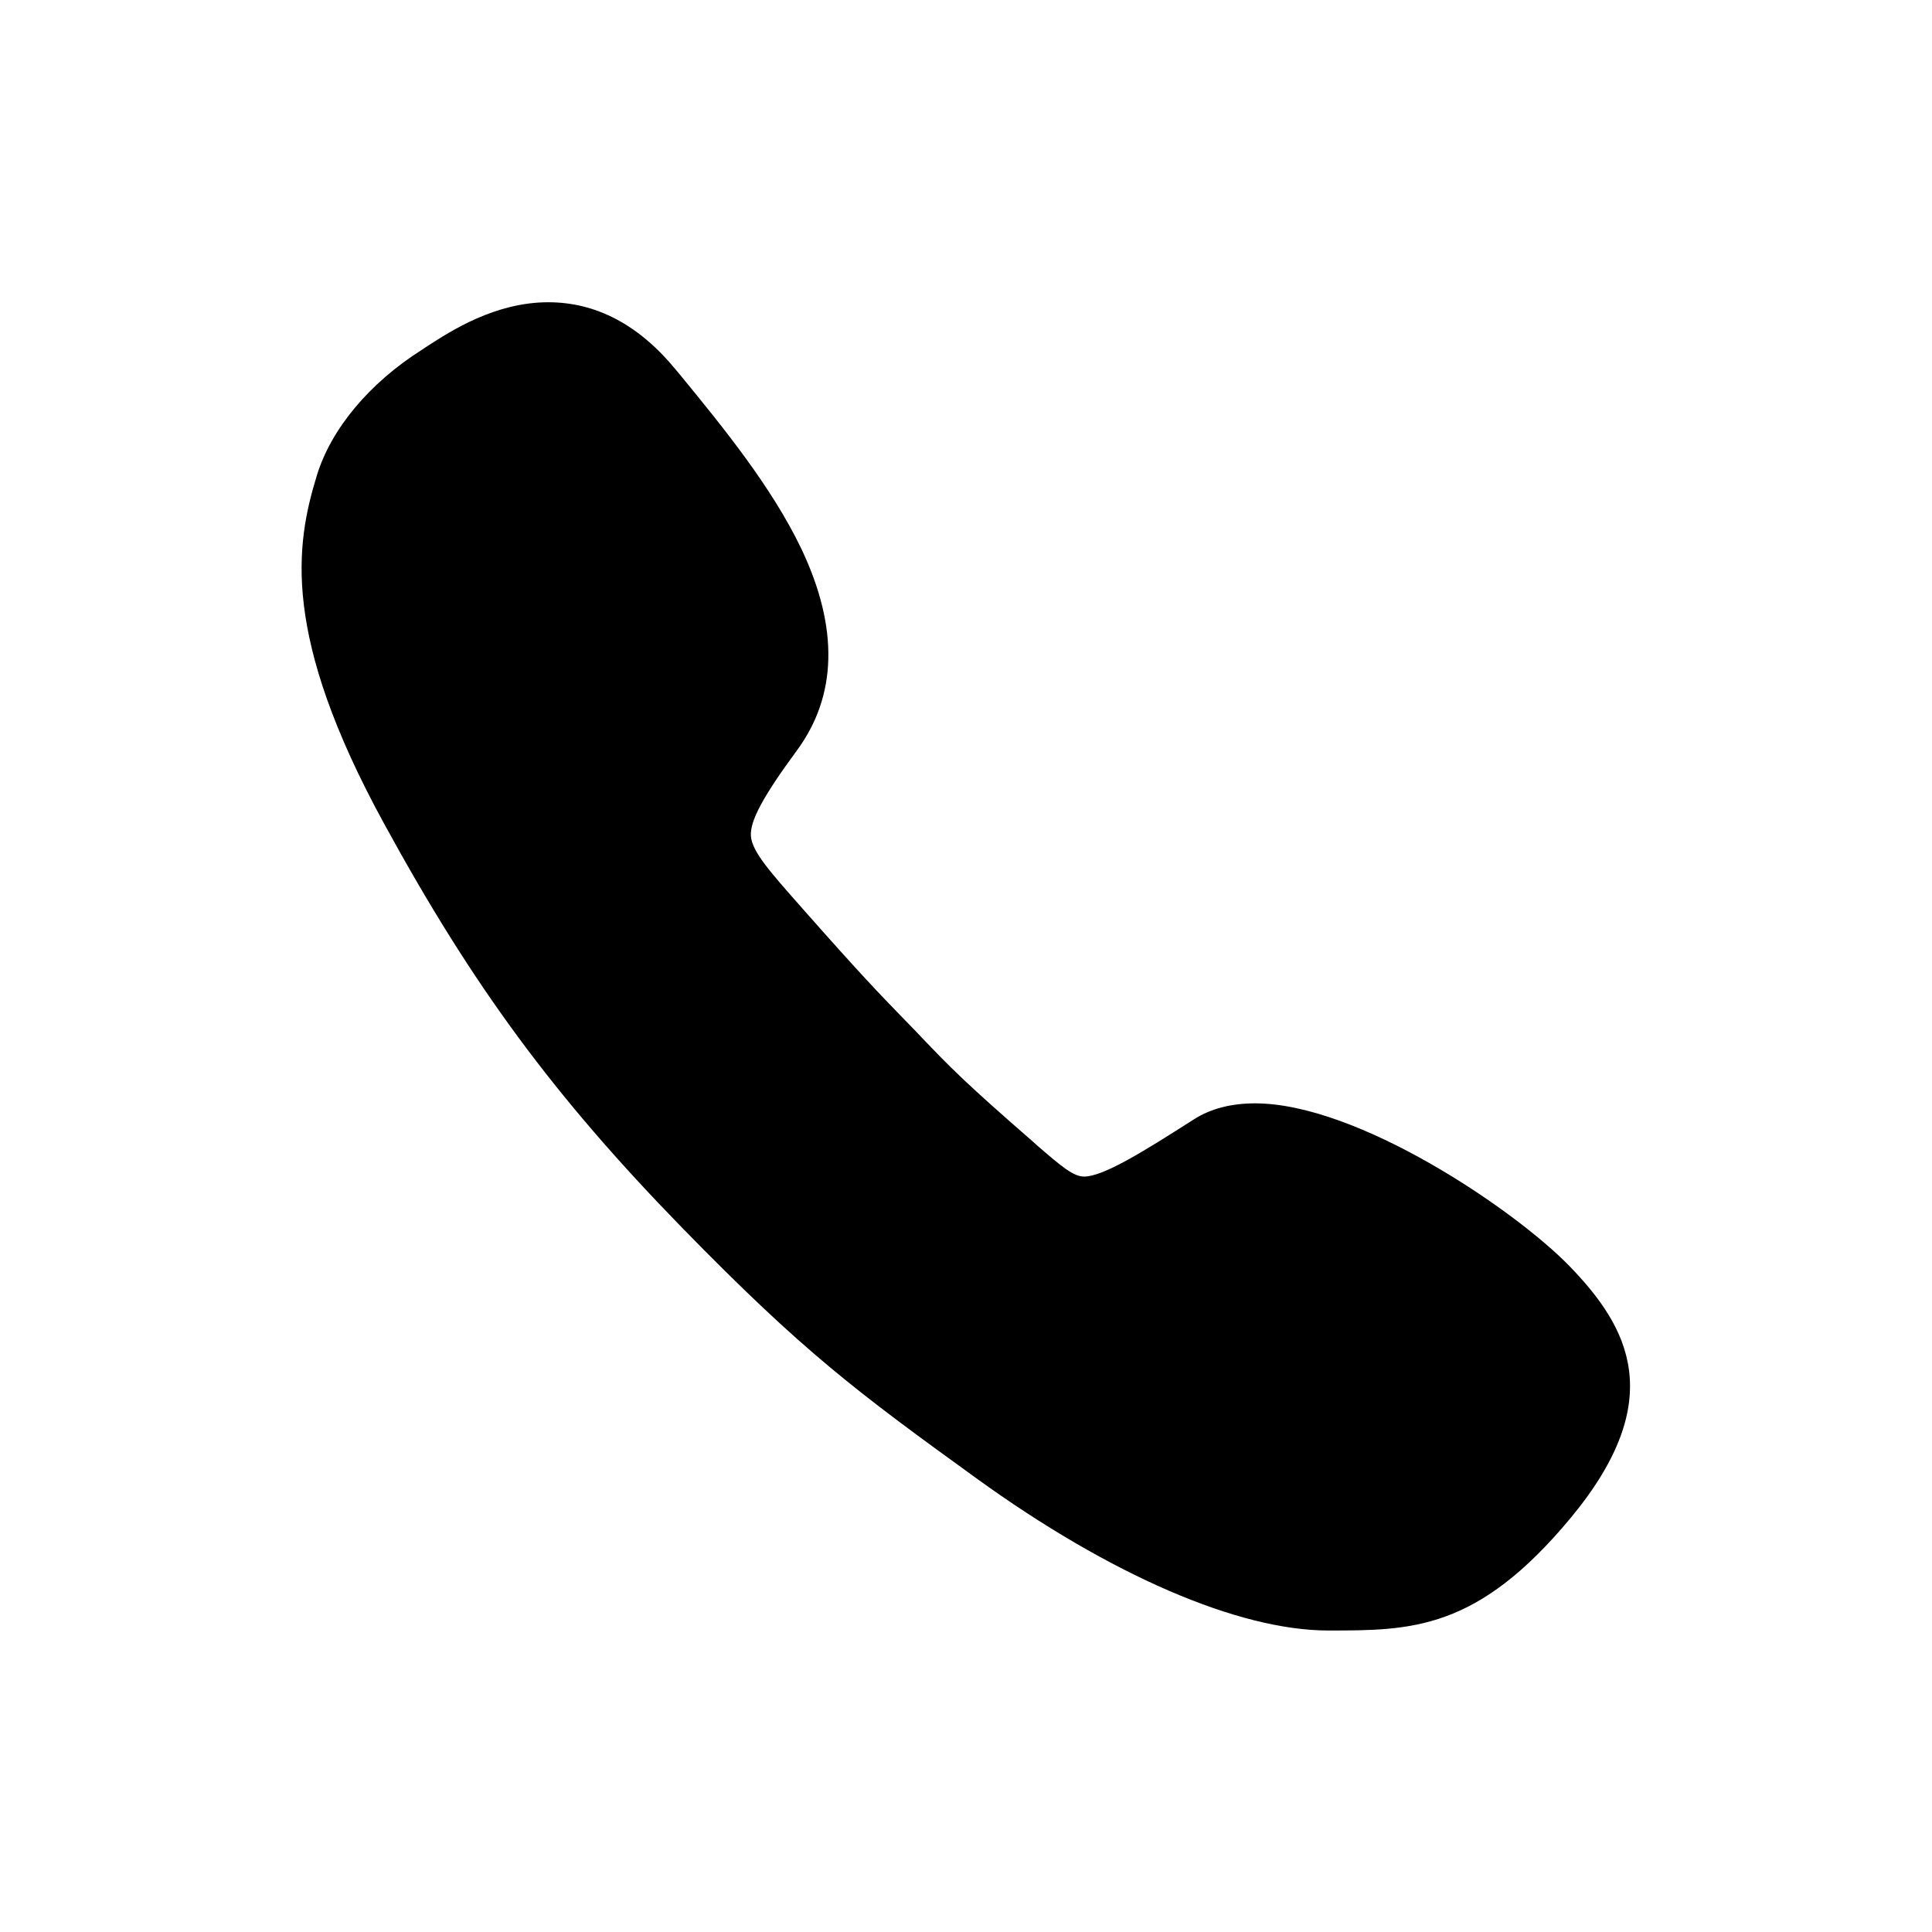
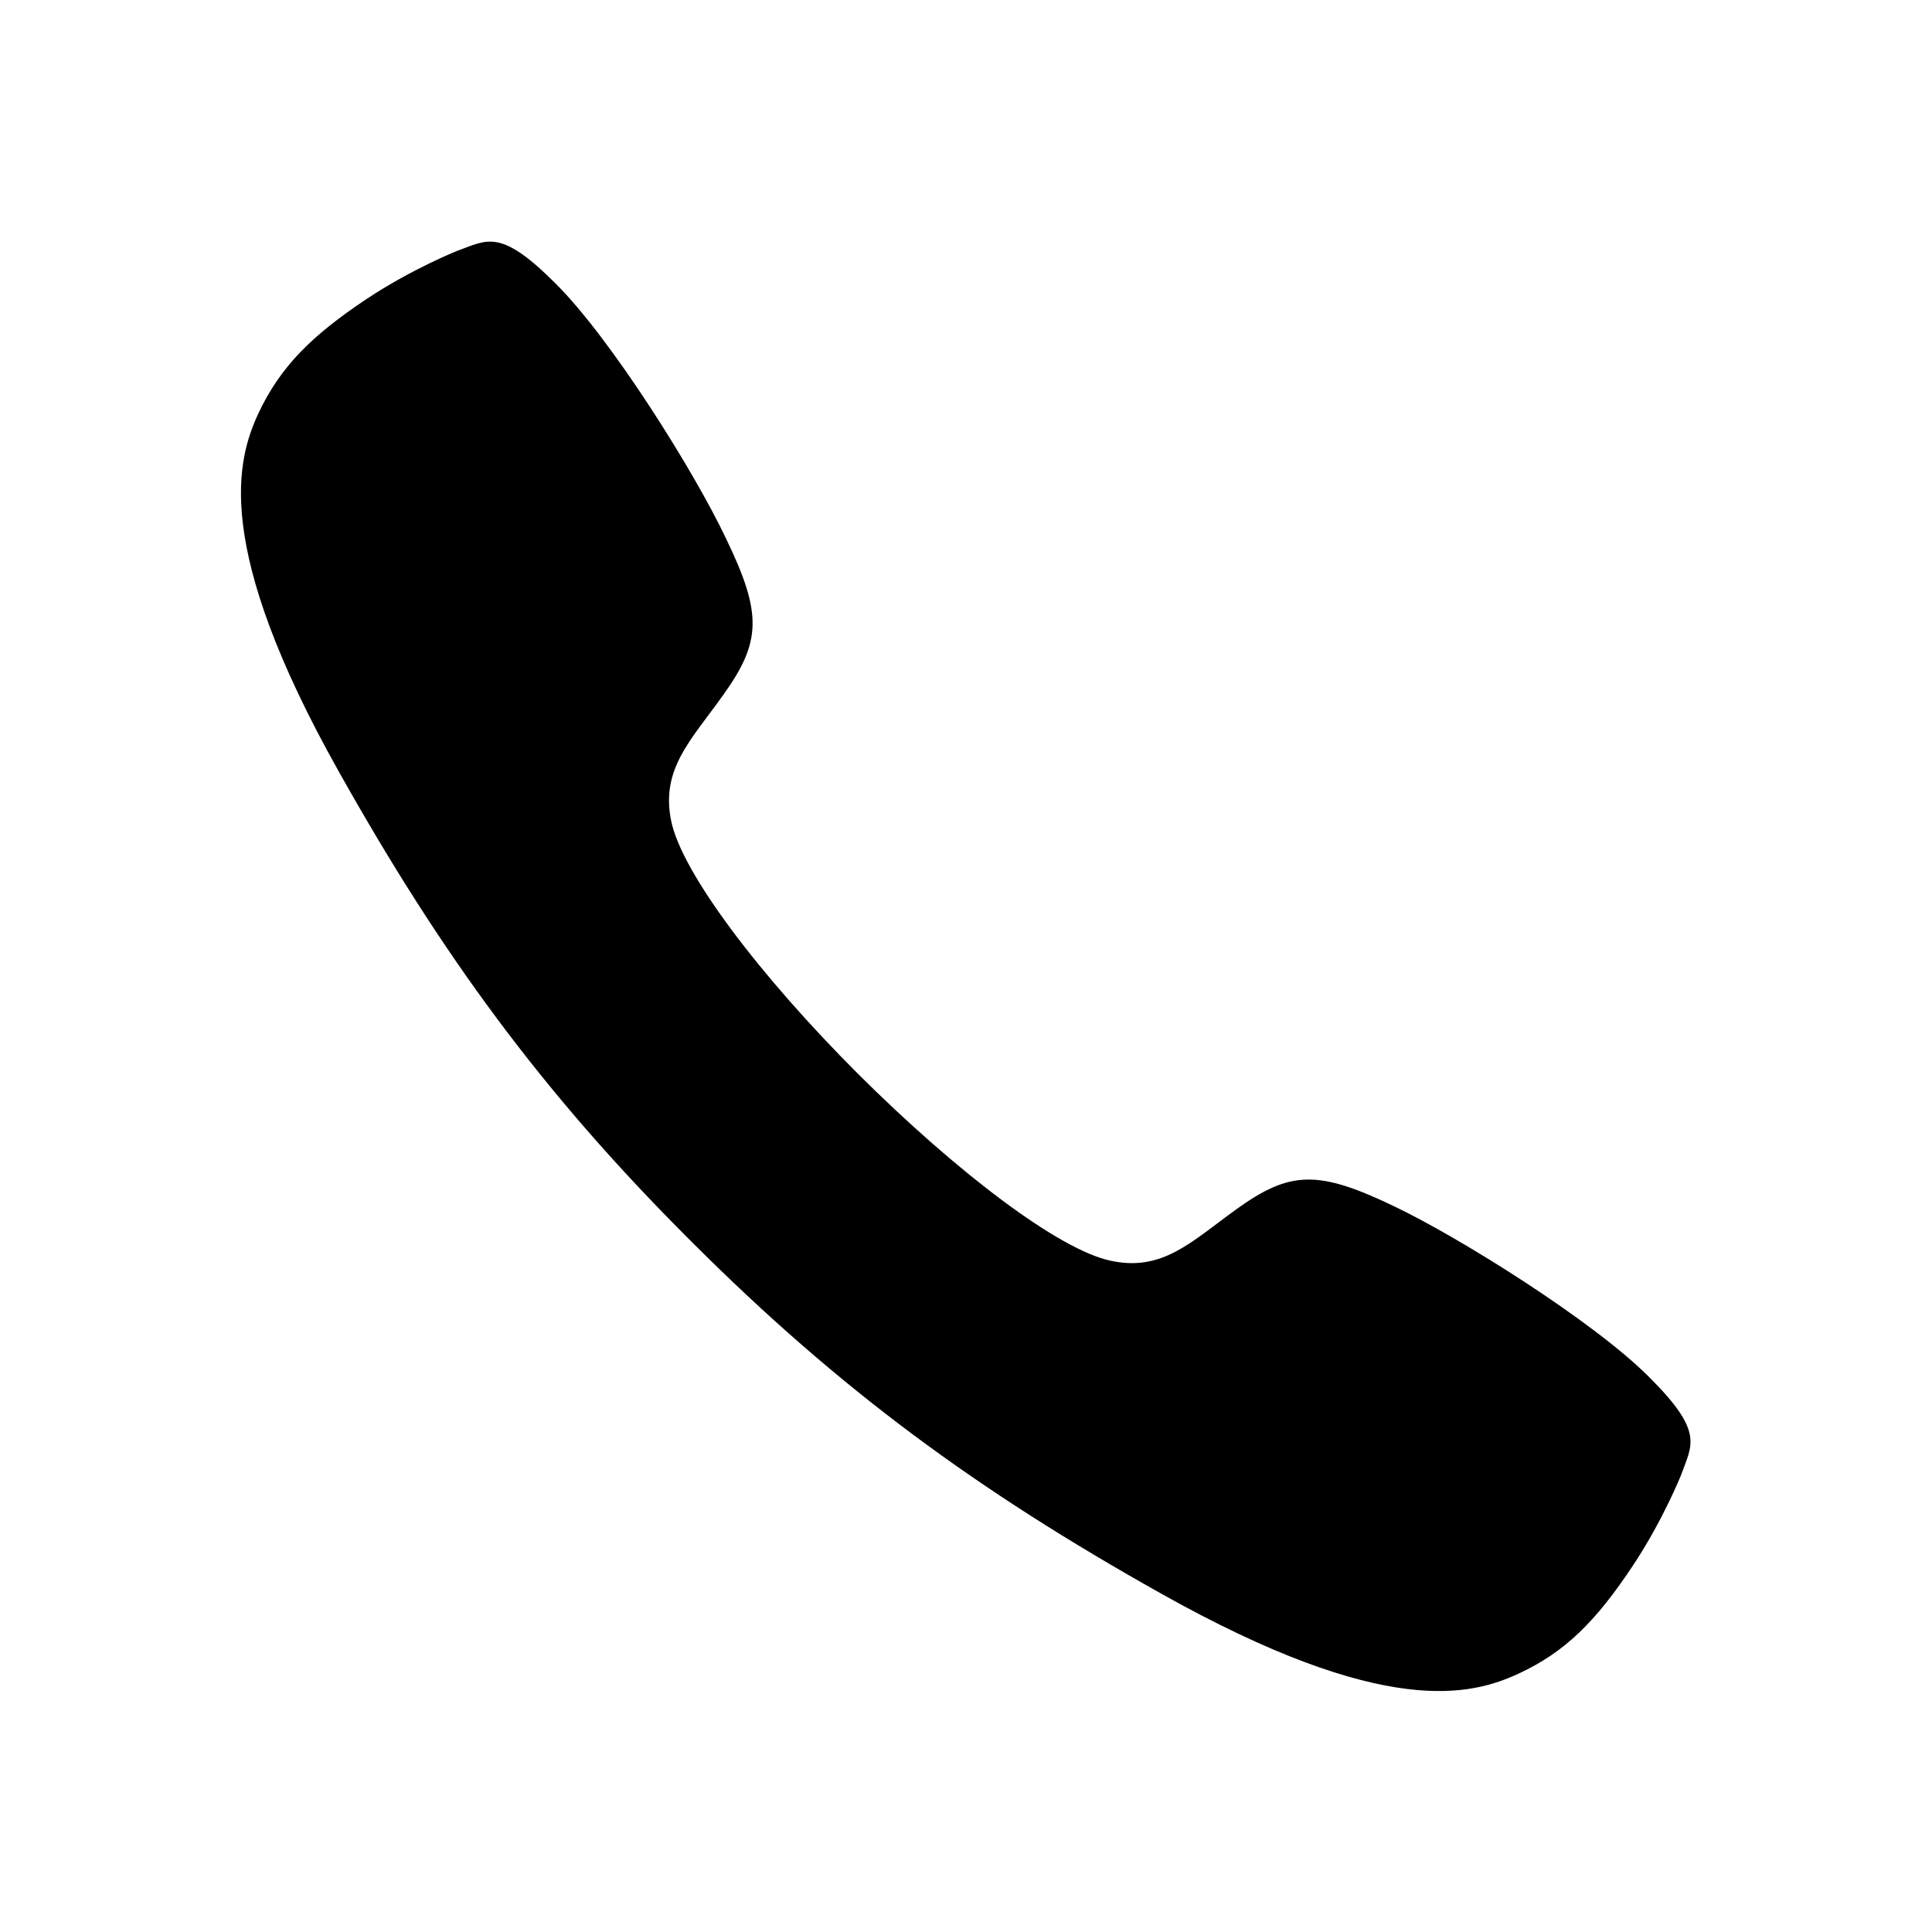
- <svg xmlns="http://www.w3.org/2000/svg" version="1.1" id="Layer_1" x="0px" y="0px" width="512px" height="512px" viewBox="0 0 512 512" style="enable-background:new 0 0 512 512;" xml:space="preserve">
-   <path d="M415.9,335.5c-14.6-15-56.1-43.1-83.3-43.1c-6.3,0-11.8,1.4-16.3,4.3c-13.3,8.5-23.9,15.1-29,15.1c-2.8,0-5.8-2.5-12.4-8.2  l-1.1-1c-18.3-15.9-22.2-20-29.3-27.4l-1.8-1.9c-1.3-1.3-2.4-2.5-3.5-3.6c-6.2-6.4-10.7-11-26.6-29l-0.7-0.8  c-7.6-8.6-12.6-14.2-12.9-18.3c-0.3-4,3.2-10.5,12.1-22.6c10.8-14.6,11.2-32.6,1.3-53.5c-7.9-16.5-20.8-32.3-32.2-46.2l-1-1.2  c-9.8-12-21.2-18-33.9-18c-14.1,0-25.8,7.6-32,11.6c-0.5,0.3-1,0.7-1.5,1c-13.9,8.8-24,20.9-27.8,33.2c-5.7,18.5-9.5,42.5,17.8,92.4  c23.6,43.2,45,72.2,79,107.1c32,32.8,46.2,43.4,78,66.4c35.4,25.6,69.4,40.3,93.2,40.3c22.1,0,39.5,0,64.3-29.9  C442.3,370.8,431.5,351.6,415.9,335.5z" />
+ <svg xmlns="http://www.w3.org/2000/svg" version="1.1" id="Layer_1" x="0px" y="0px" viewBox="0 0 512 512" style="enable-background:new 0 0 512 512;" xml:space="preserve">
+   <path d="M436.9,364.8c-14.7-14.7-50-36.8-67.4-45.1c-20.2-9.7-27.6-9.5-41.9,0.8c-11.9,8.6-19.6,16.6-33.3,13.6  c-13.7-2.9-40.7-23.4-66.9-49.5c-26.2-26.2-46.6-53.2-49.5-66.9c-2.9-13.8,5.1-21.4,13.6-33.3c10.3-14.3,10.6-21.7,0.8-41.9  C184,125,162,89.8,147.2,75.1c-14.7-14.7-18-11.5-26.1-8.6c0,0-12,4.8-23.9,12.7c-14.7,9.8-22.9,18-28.7,30.3  c-5.7,12.3-12.3,35.2,21.3,95c27.1,48.3,53.7,84.9,93.2,124.3v0c0,0,0,0,0.1,0.1c0,0,0,0,0.1,0.1l0,0c39.5,39.5,76,66.1,124.3,93.2  c59.8,33.6,82.7,27,95,21.3c12.3-5.7,20.5-13.9,30.3-28.7c7.9-11.9,12.7-23.9,12.7-23.9C448.4,382.8,451.7,379.5,436.9,364.8z" />
</svg>
